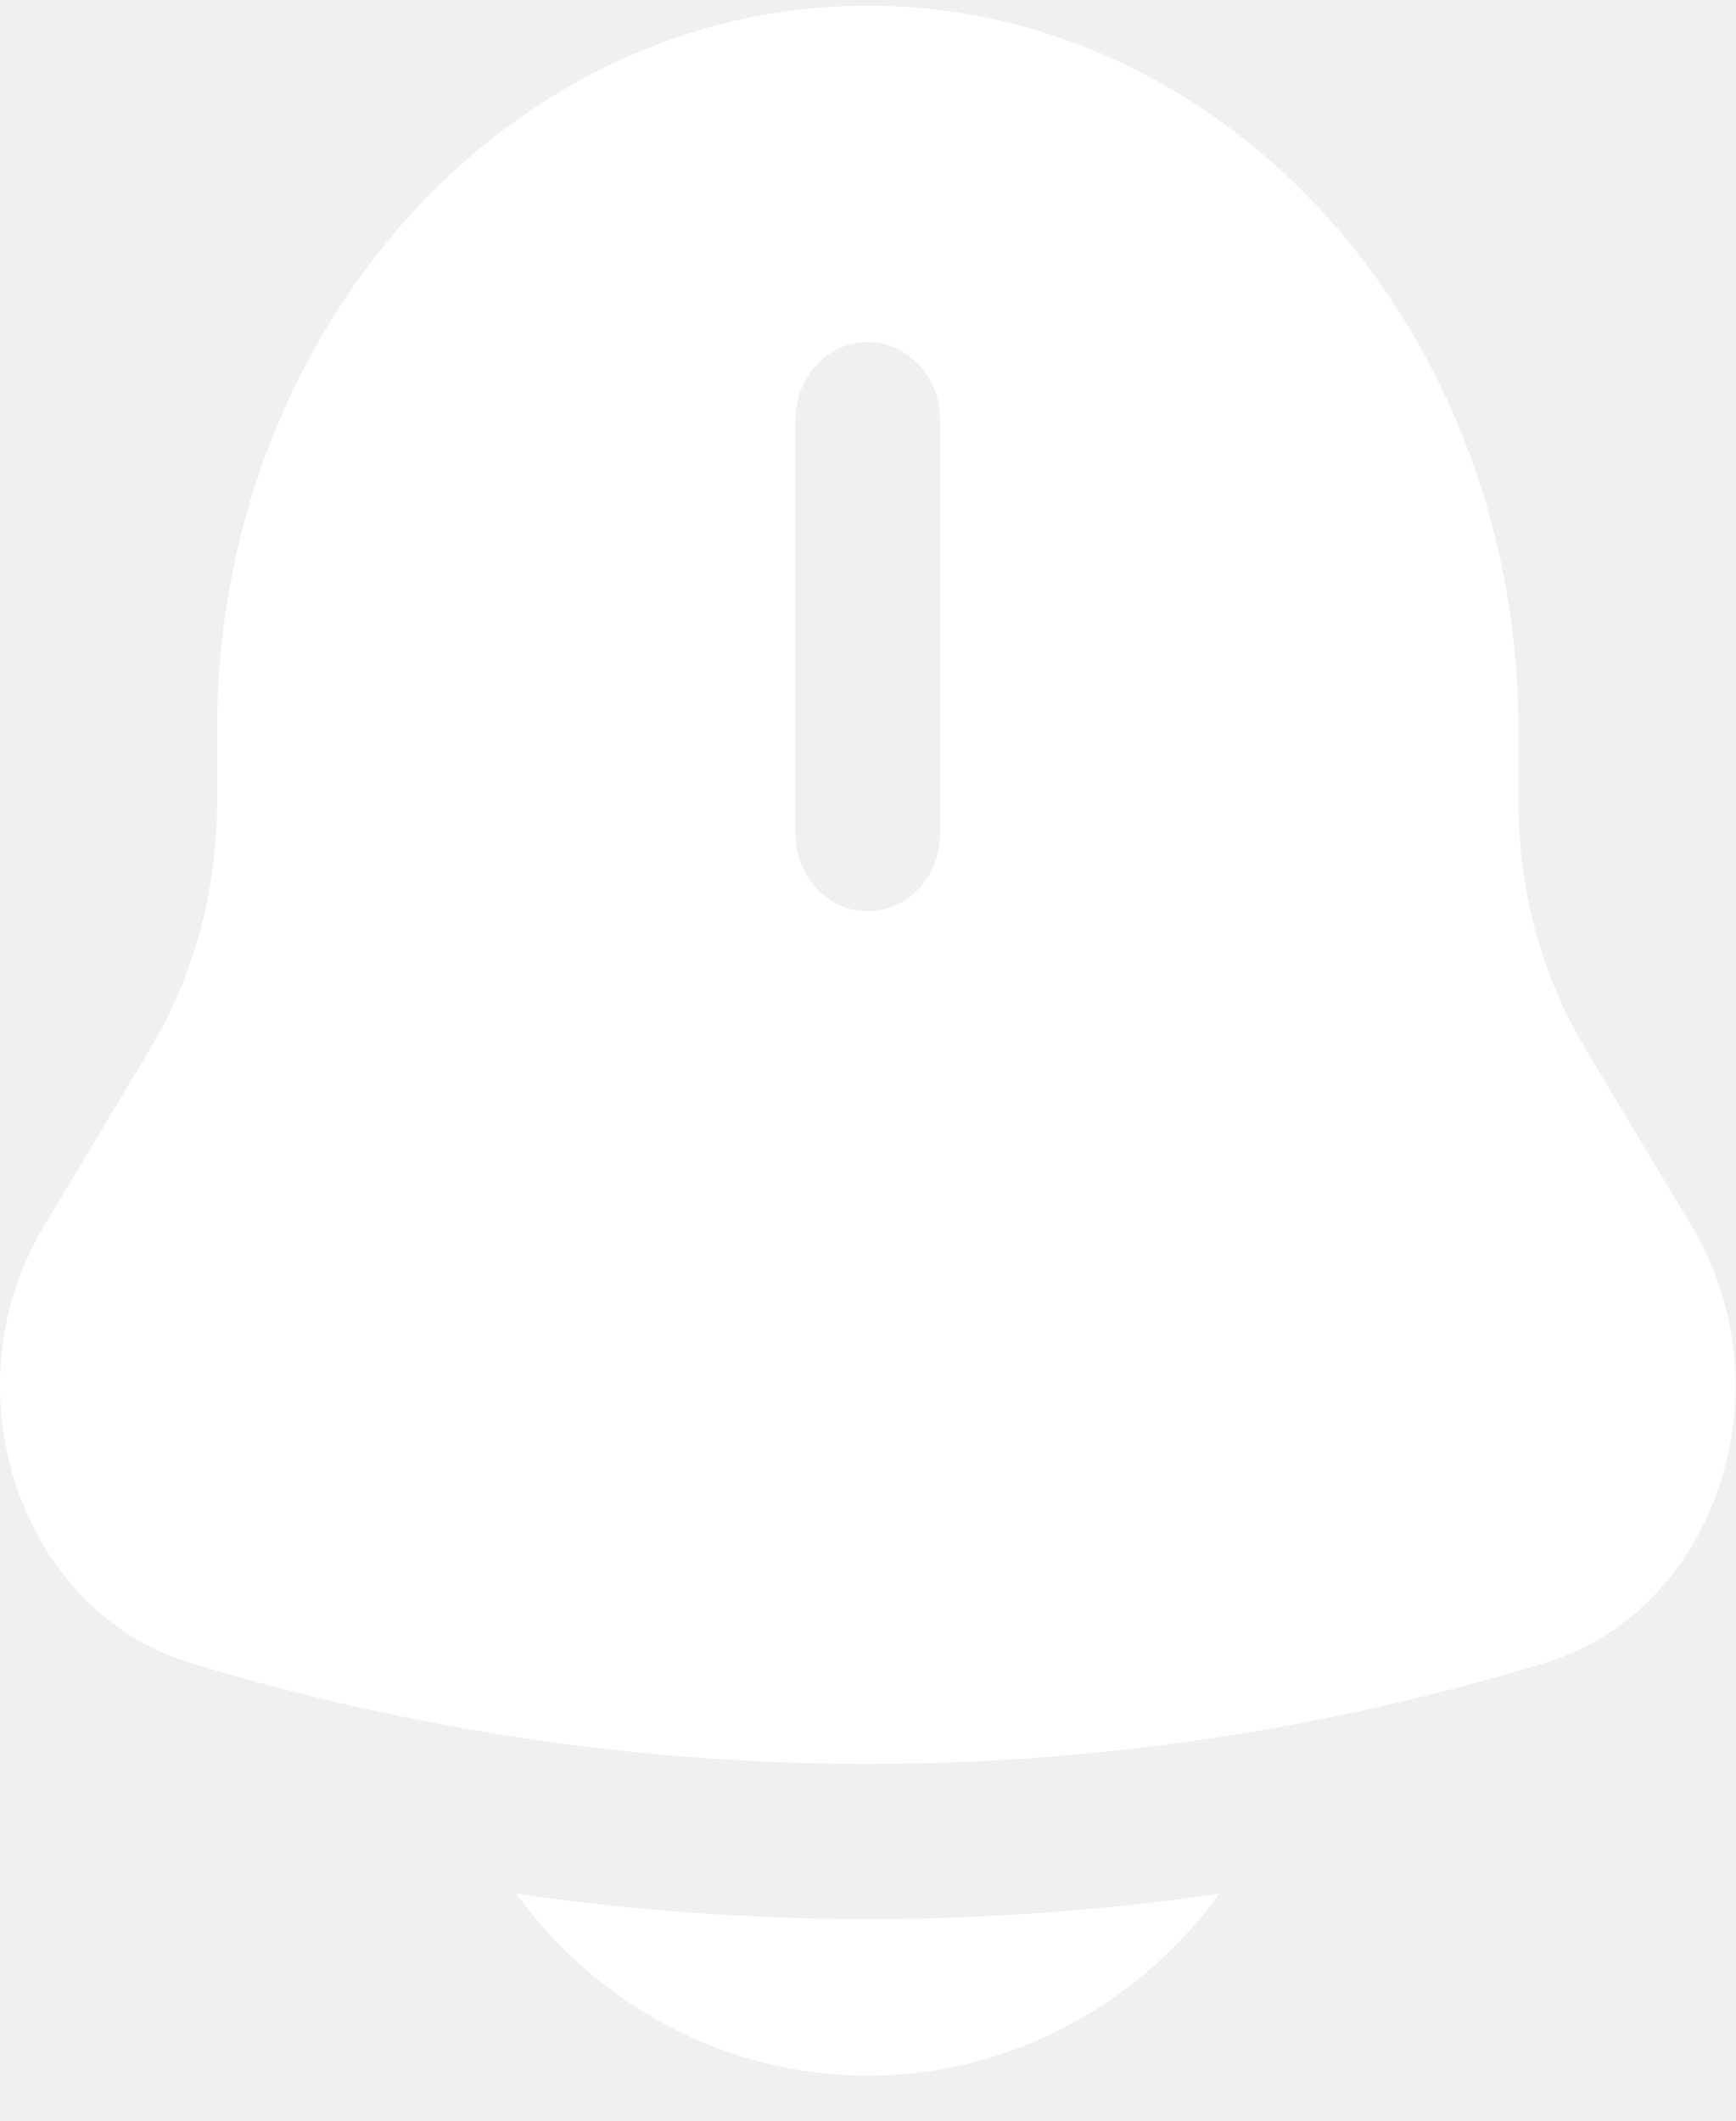
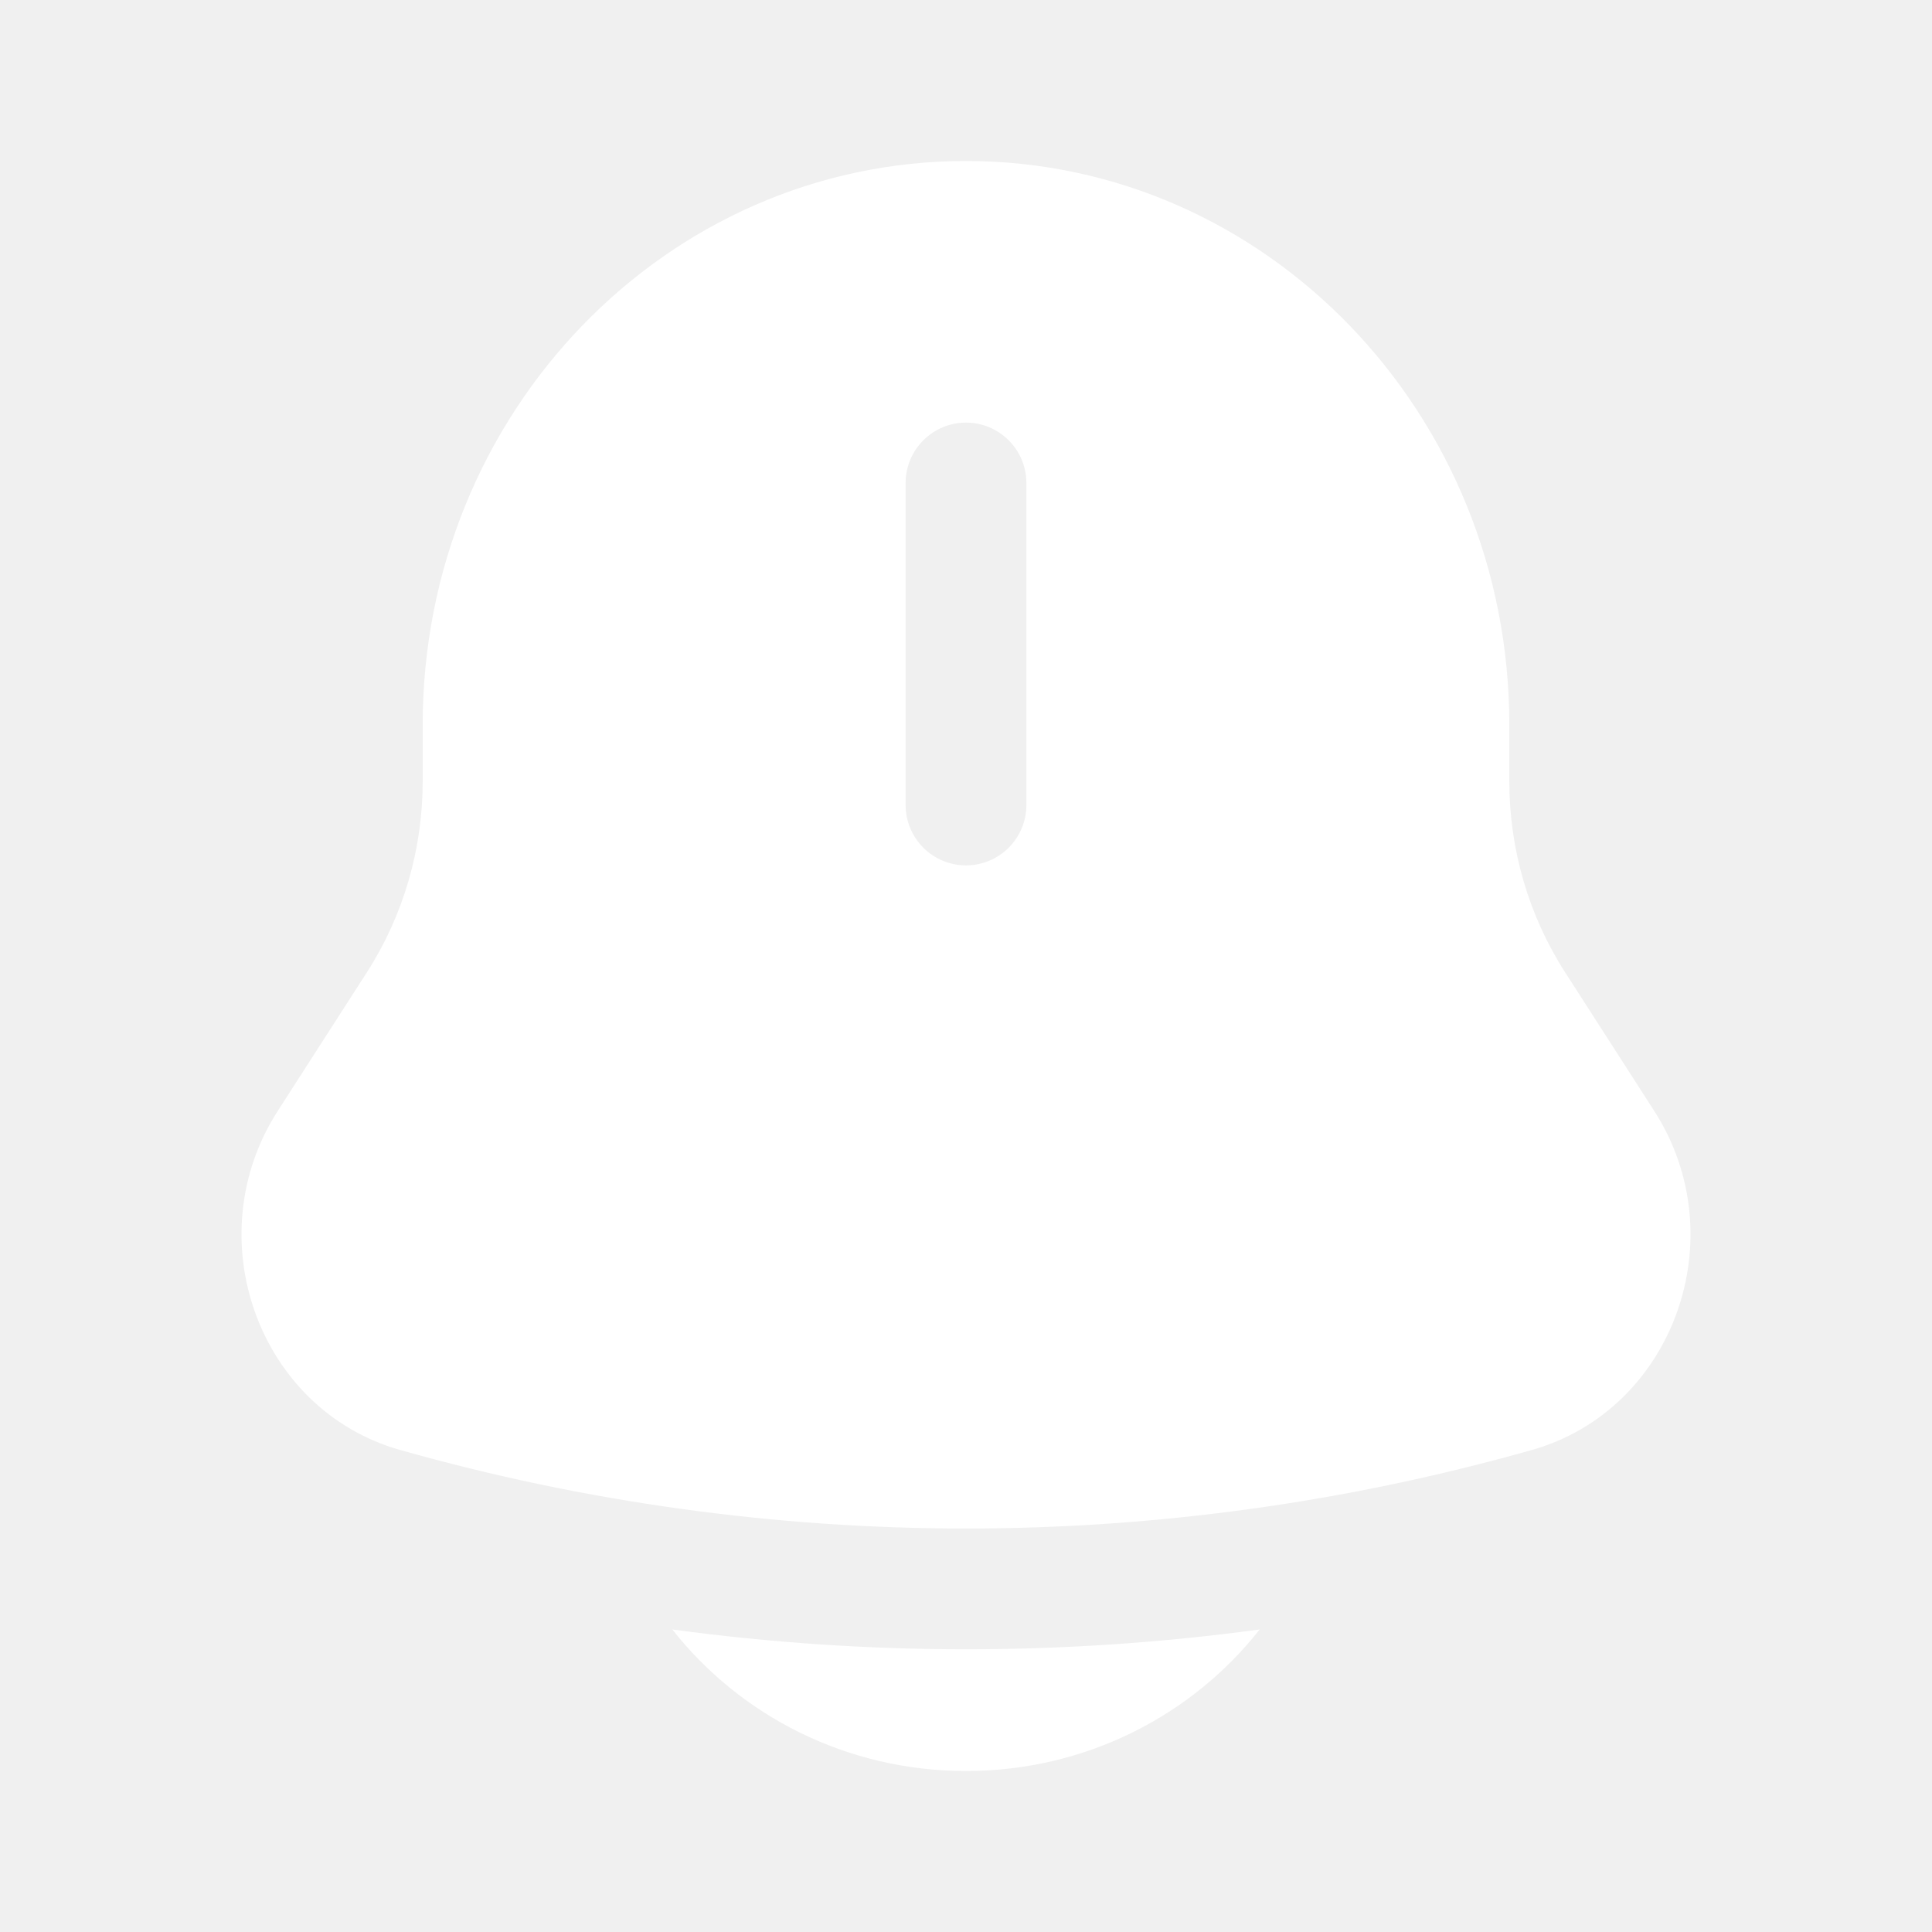
- <svg xmlns="http://www.w3.org/2000/svg" width="18" height="22" viewBox="0 0 18 22" fill="none">
-   <path d="M5.352 19.642C6.193 20.79 7.514 21.529 9 21.529C10.486 21.529 11.807 20.79 12.648 19.642C10.226 19.994 7.774 19.994 5.352 19.642Z" fill="white" />
-   <path fill-rule="evenodd" clip-rule="evenodd" d="M15.749 8.329V7.573C15.749 3.423 12.727 0.059 9 0.059C5.273 0.059 2.251 3.423 2.251 7.573V8.329C2.251 9.236 2.01 10.123 1.558 10.878L0.45 12.727C-0.561 14.417 0.211 16.713 1.97 17.247C6.573 18.645 11.427 18.645 16.03 17.247C17.789 16.713 18.561 14.417 17.55 12.727L16.442 10.878C15.99 10.123 15.749 9.236 15.749 8.329ZM9 3.548C9.414 3.548 9.75 3.908 9.75 4.353V8.647C9.75 9.092 9.414 9.452 9 9.452C8.586 9.452 8.25 9.092 8.25 8.647V4.353C8.25 3.908 8.586 3.548 9 3.548Z" fill="white" />
+ <svg xmlns="http://www.w3.org/2000/svg" width="24" height="24" viewBox="0 0 24 24" fill="none">
+   <path d="M8.352 20.242C9.193 21.311 10.514 22 12 22C13.486 22 14.807 21.311 15.648 20.242C13.226 20.57 10.774 20.57 8.352 20.242Z" fill="white" />
+   <path fill-rule="evenodd" clip-rule="evenodd" d="M18.749 9.704V9C18.749 5.134 15.727 2 12 2C8.273 2 5.251 5.134 5.251 9V9.704C5.251 10.549 5.01 11.375 4.558 12.078L3.45 13.801C2.439 15.375 3.211 17.514 4.97 18.012C9.573 19.313 14.427 19.313 19.03 18.012C20.789 17.514 21.561 15.375 20.55 13.801L19.442 12.078C18.99 11.375 18.749 10.549 18.749 9.704ZM12 5.25C12.414 5.25 12.75 5.586 12.75 6V10C12.75 10.414 12.414 10.75 12 10.75C11.586 10.75 11.25 10.414 11.25 10V6C11.25 5.586 11.586 5.25 12 5.25Z" fill="white" />
</svg>
